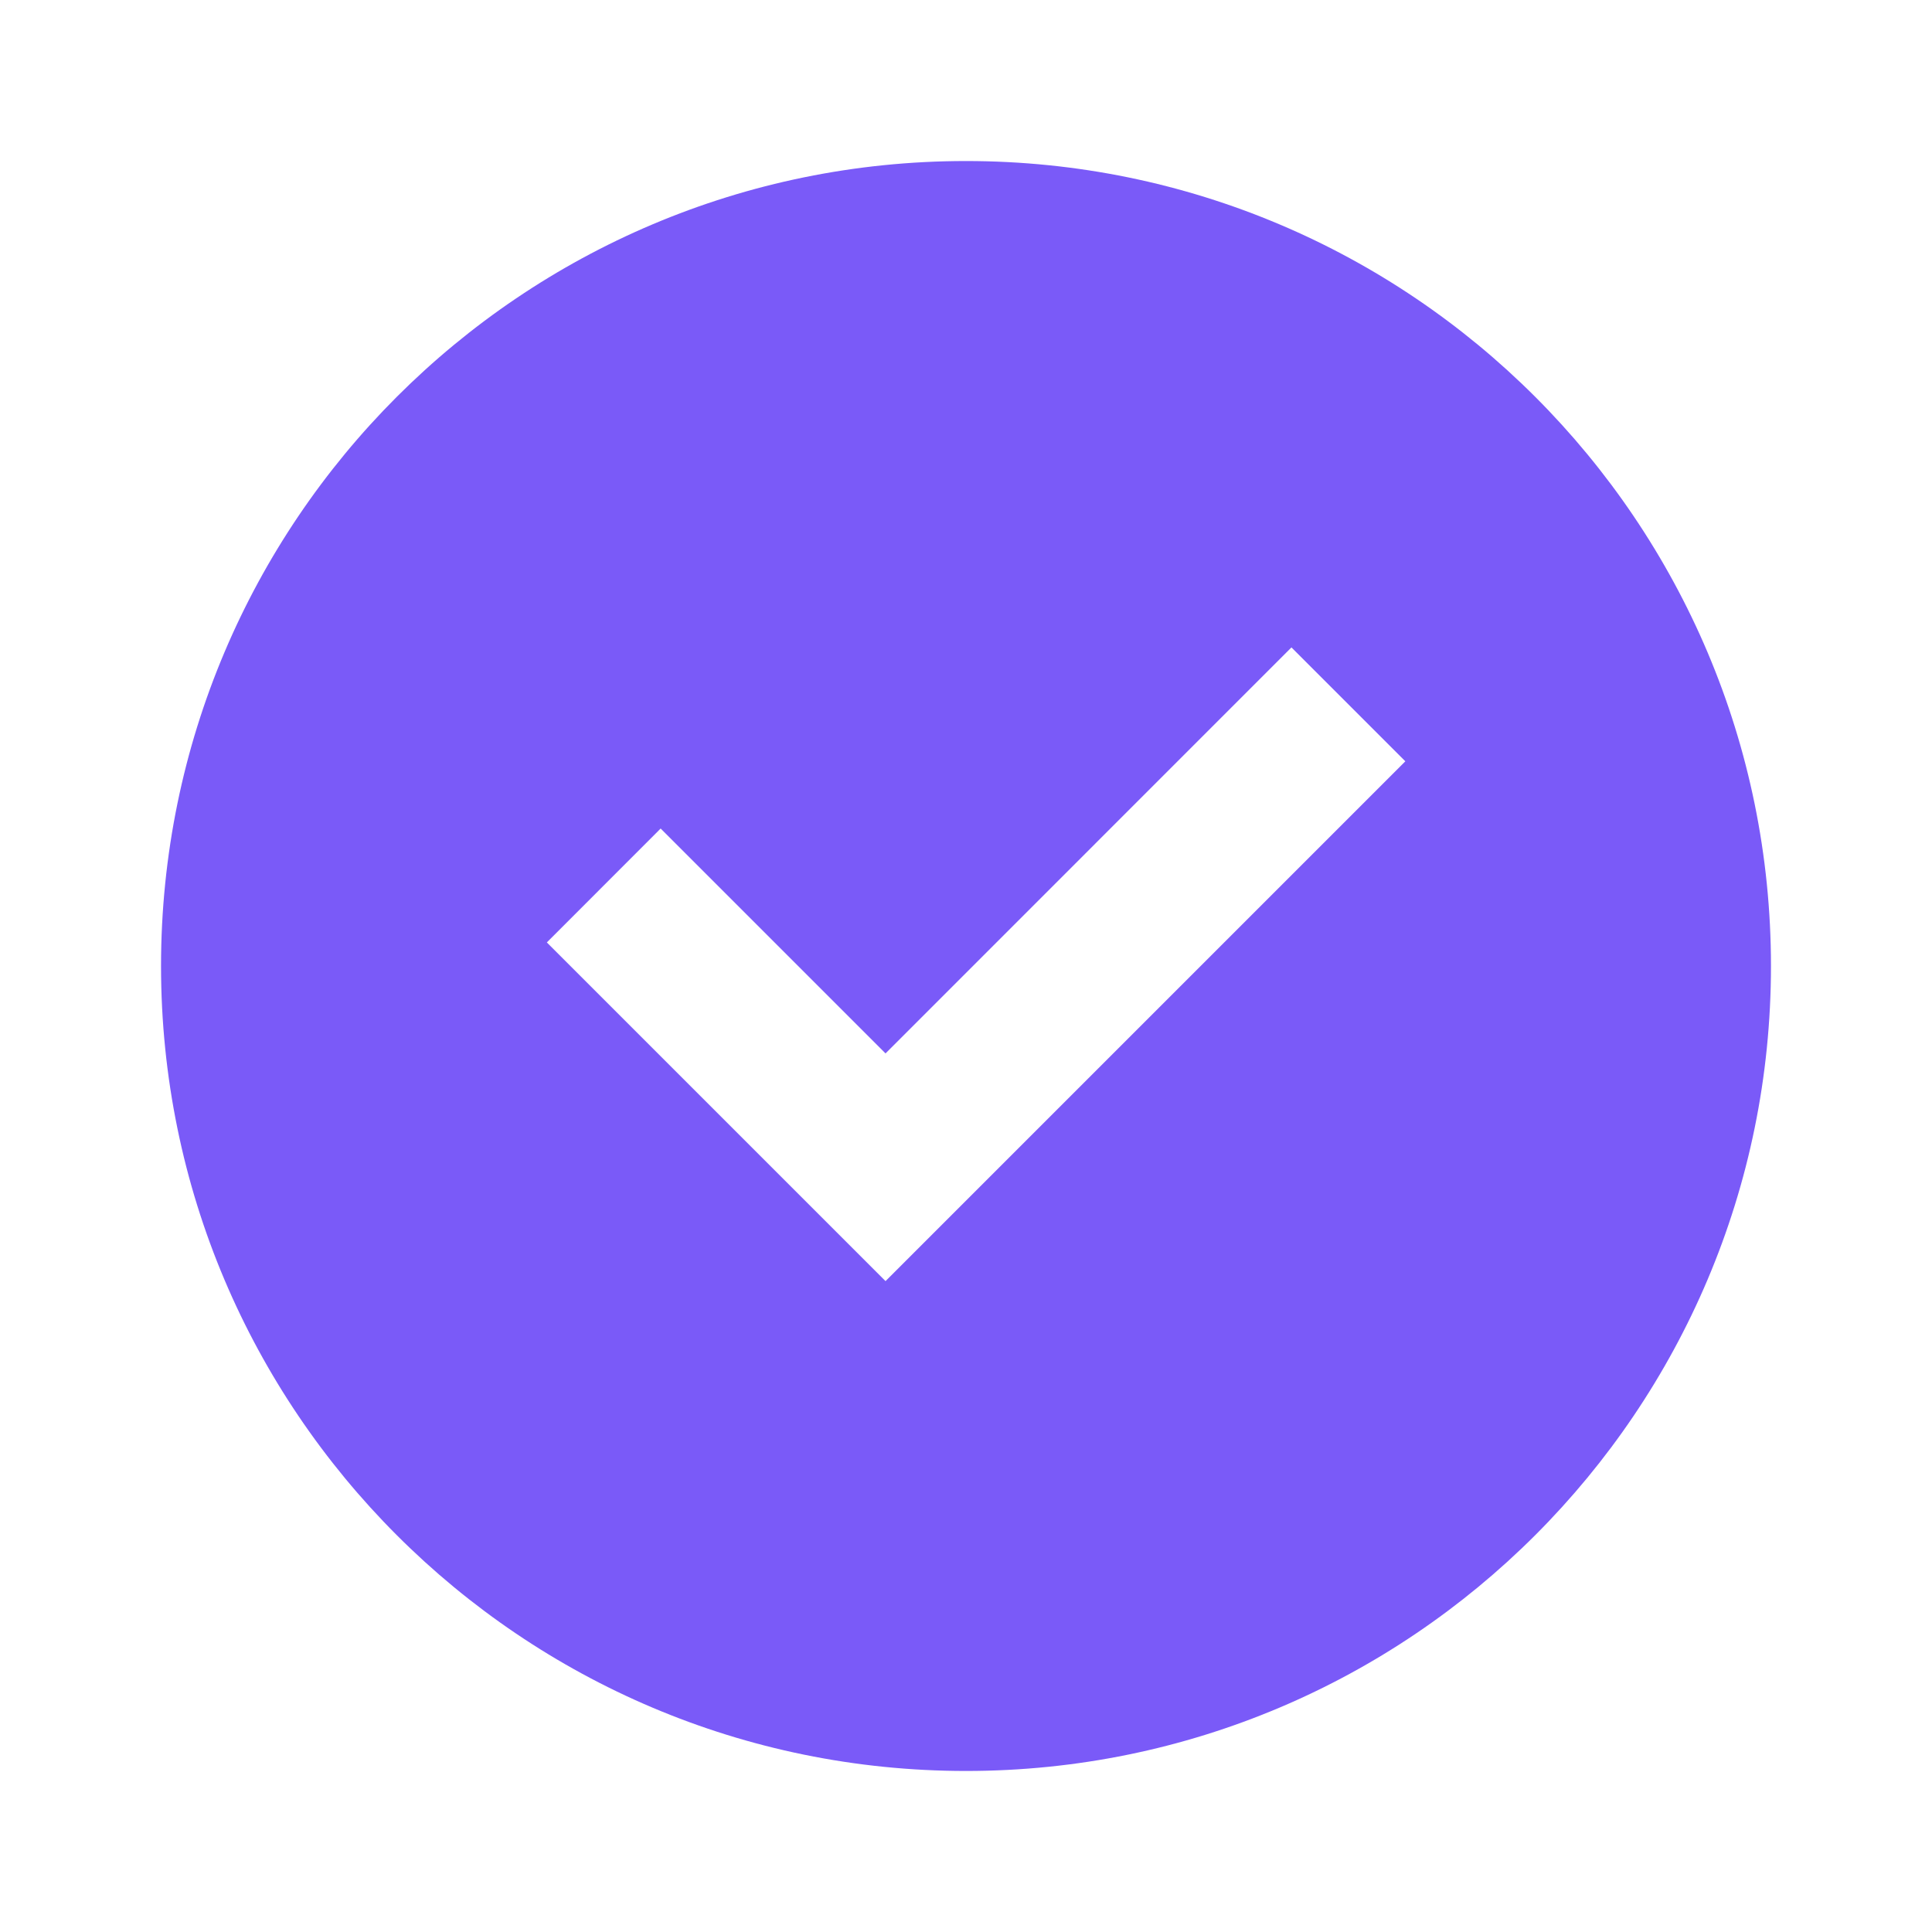
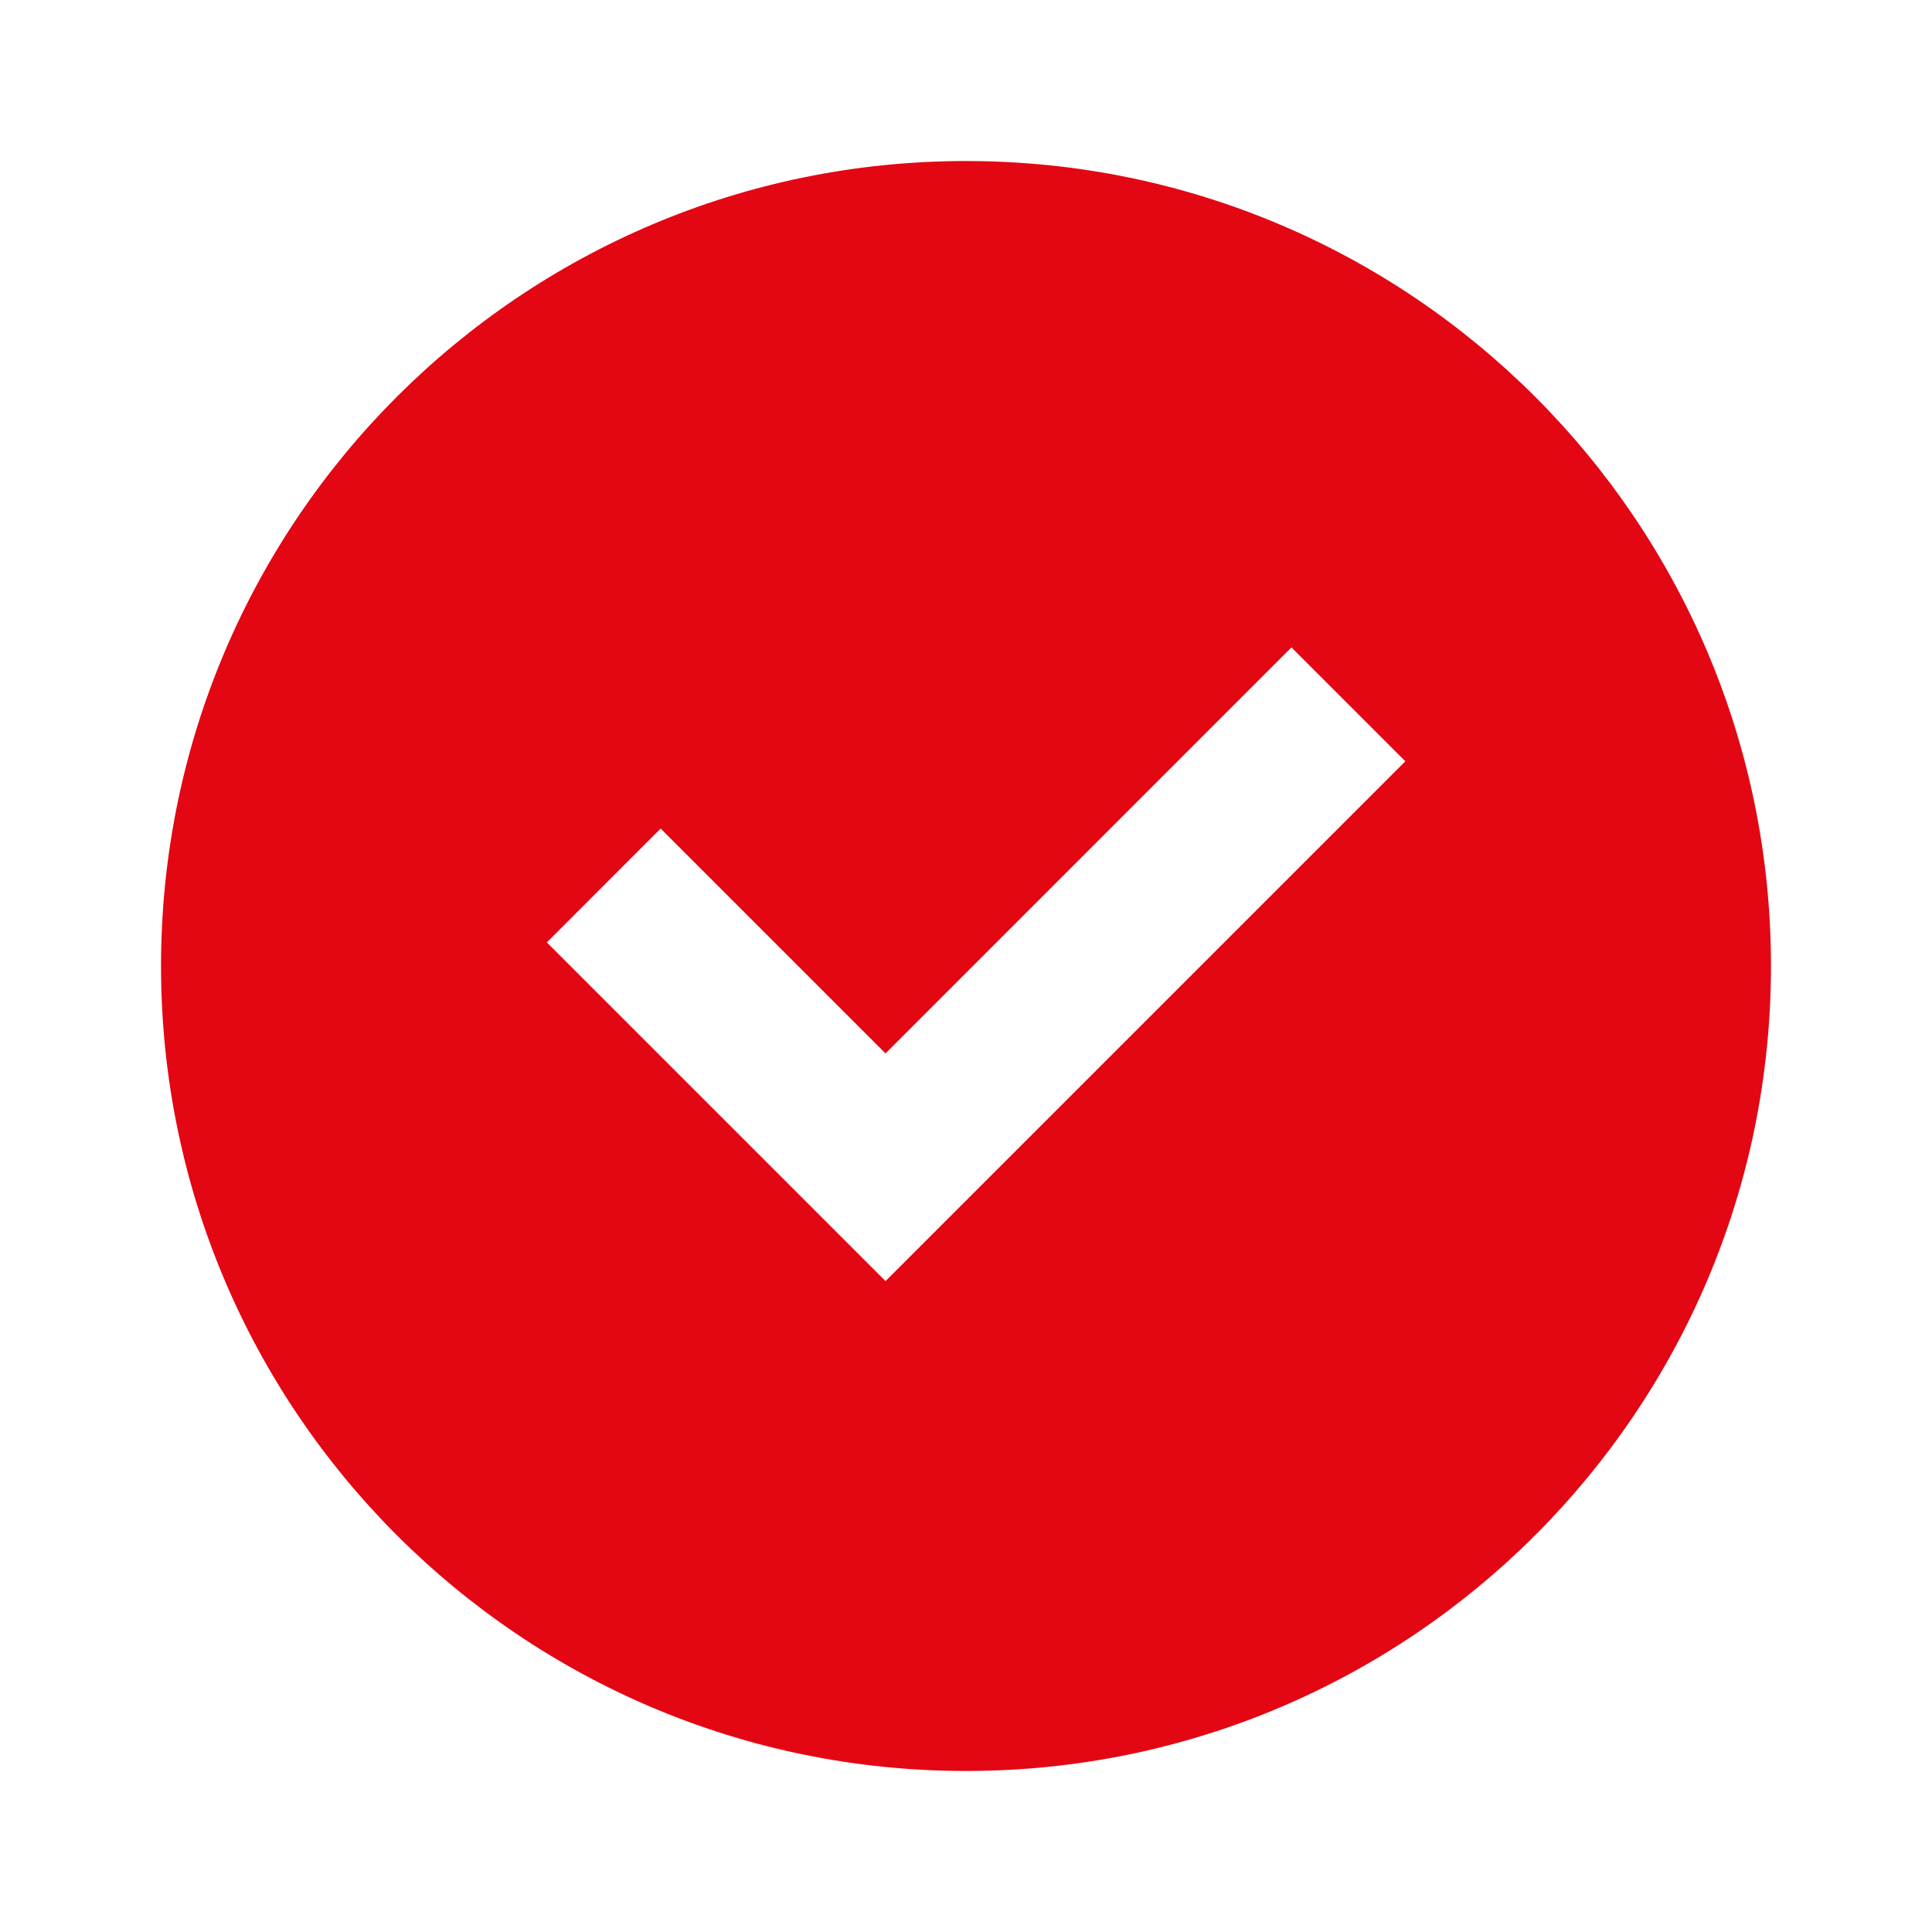
<svg xmlns="http://www.w3.org/2000/svg" preserveAspectRatio="none" overflow="visible" style="display: block;" width="20" height="20" viewBox="0 0 20 20" fill="none">
  <g id="Frame">
-     <path id="Vector" d="M10 18.333C14.602 18.333 18.333 14.602 18.333 10C18.333 5.398 14.602 1.667 10 1.667C5.398 1.667 1.667 5.398 1.667 10C1.667 14.602 5.398 18.333 10 18.333ZM14.548 7.881L9.167 13.262L5.661 9.756L6.839 8.577L9.167 10.905L13.369 6.702L14.548 7.881Z" fill="#7A5AF8" />
+     <path id="Vector" d="M10 18.333C14.602 18.333 18.333 14.602 18.333 10C18.333 5.398 14.602 1.667 10 1.667C5.398 1.667 1.667 5.398 1.667 10C1.667 14.602 5.398 18.333 10 18.333ZM14.548 7.881L9.167 13.262L5.661 9.756L6.839 8.577L9.167 10.905L13.369 6.702L14.548 7.881Z" fill="#E30613" />
  </g>
</svg>
